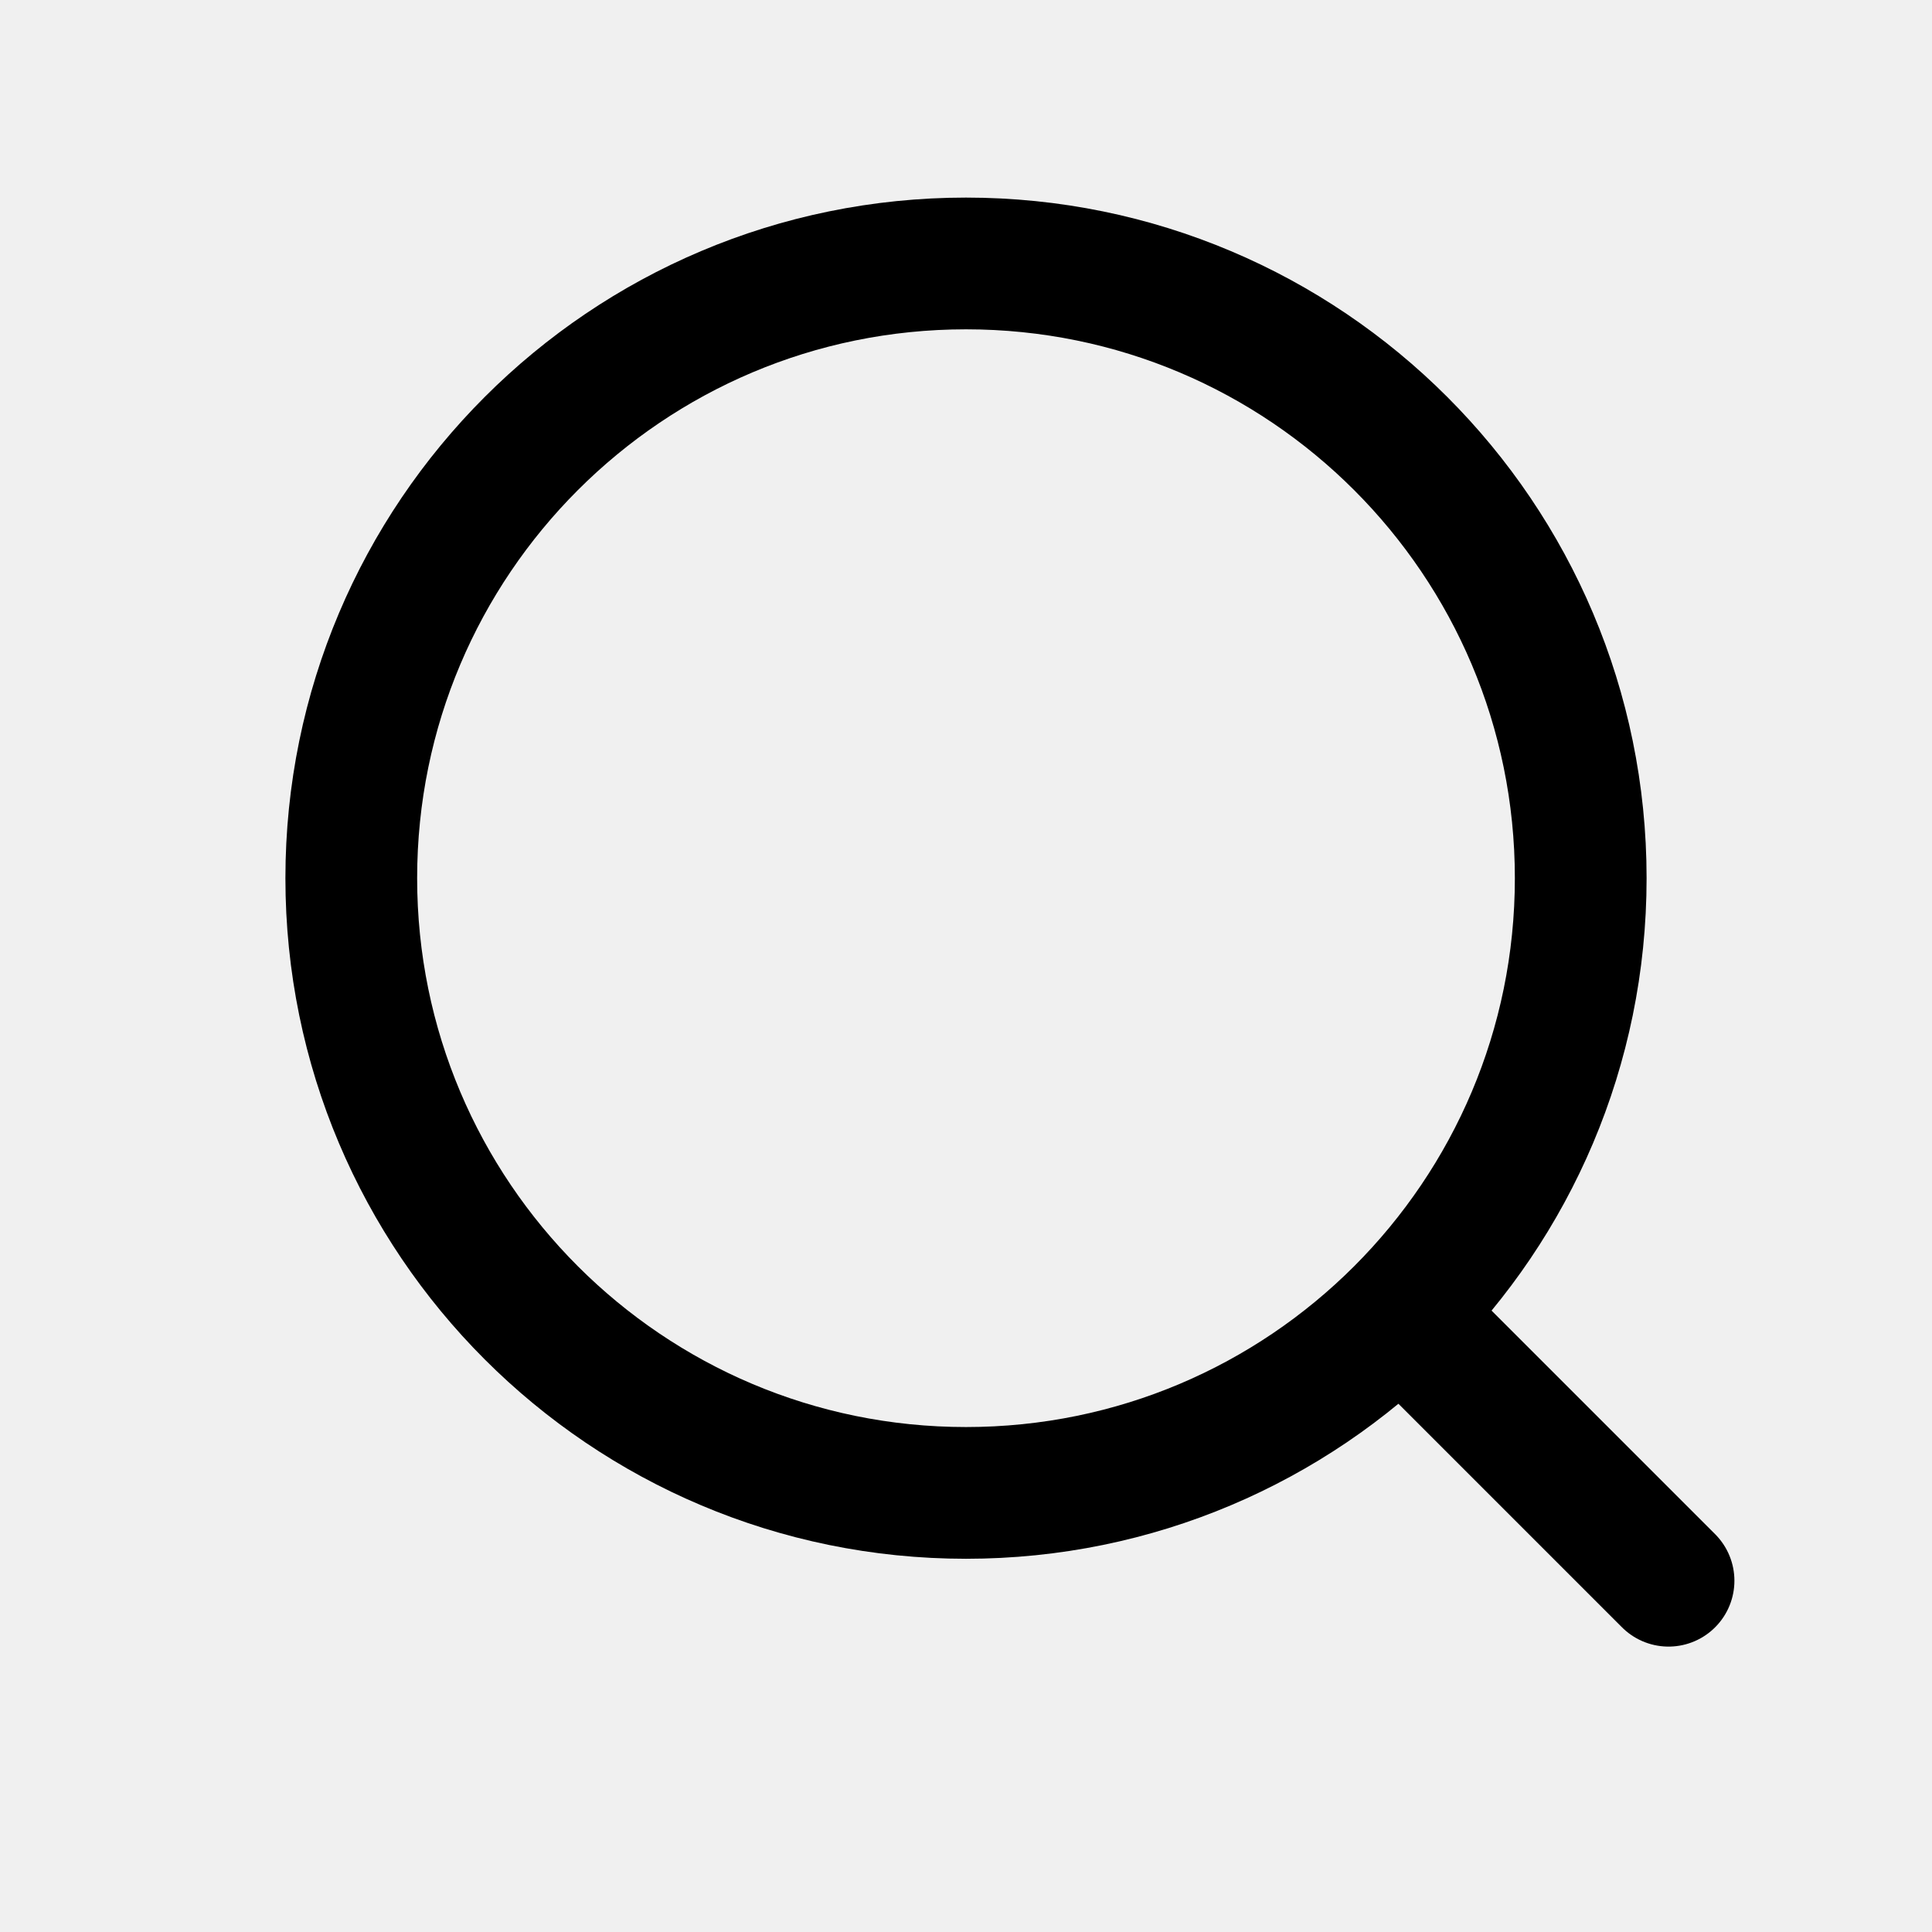
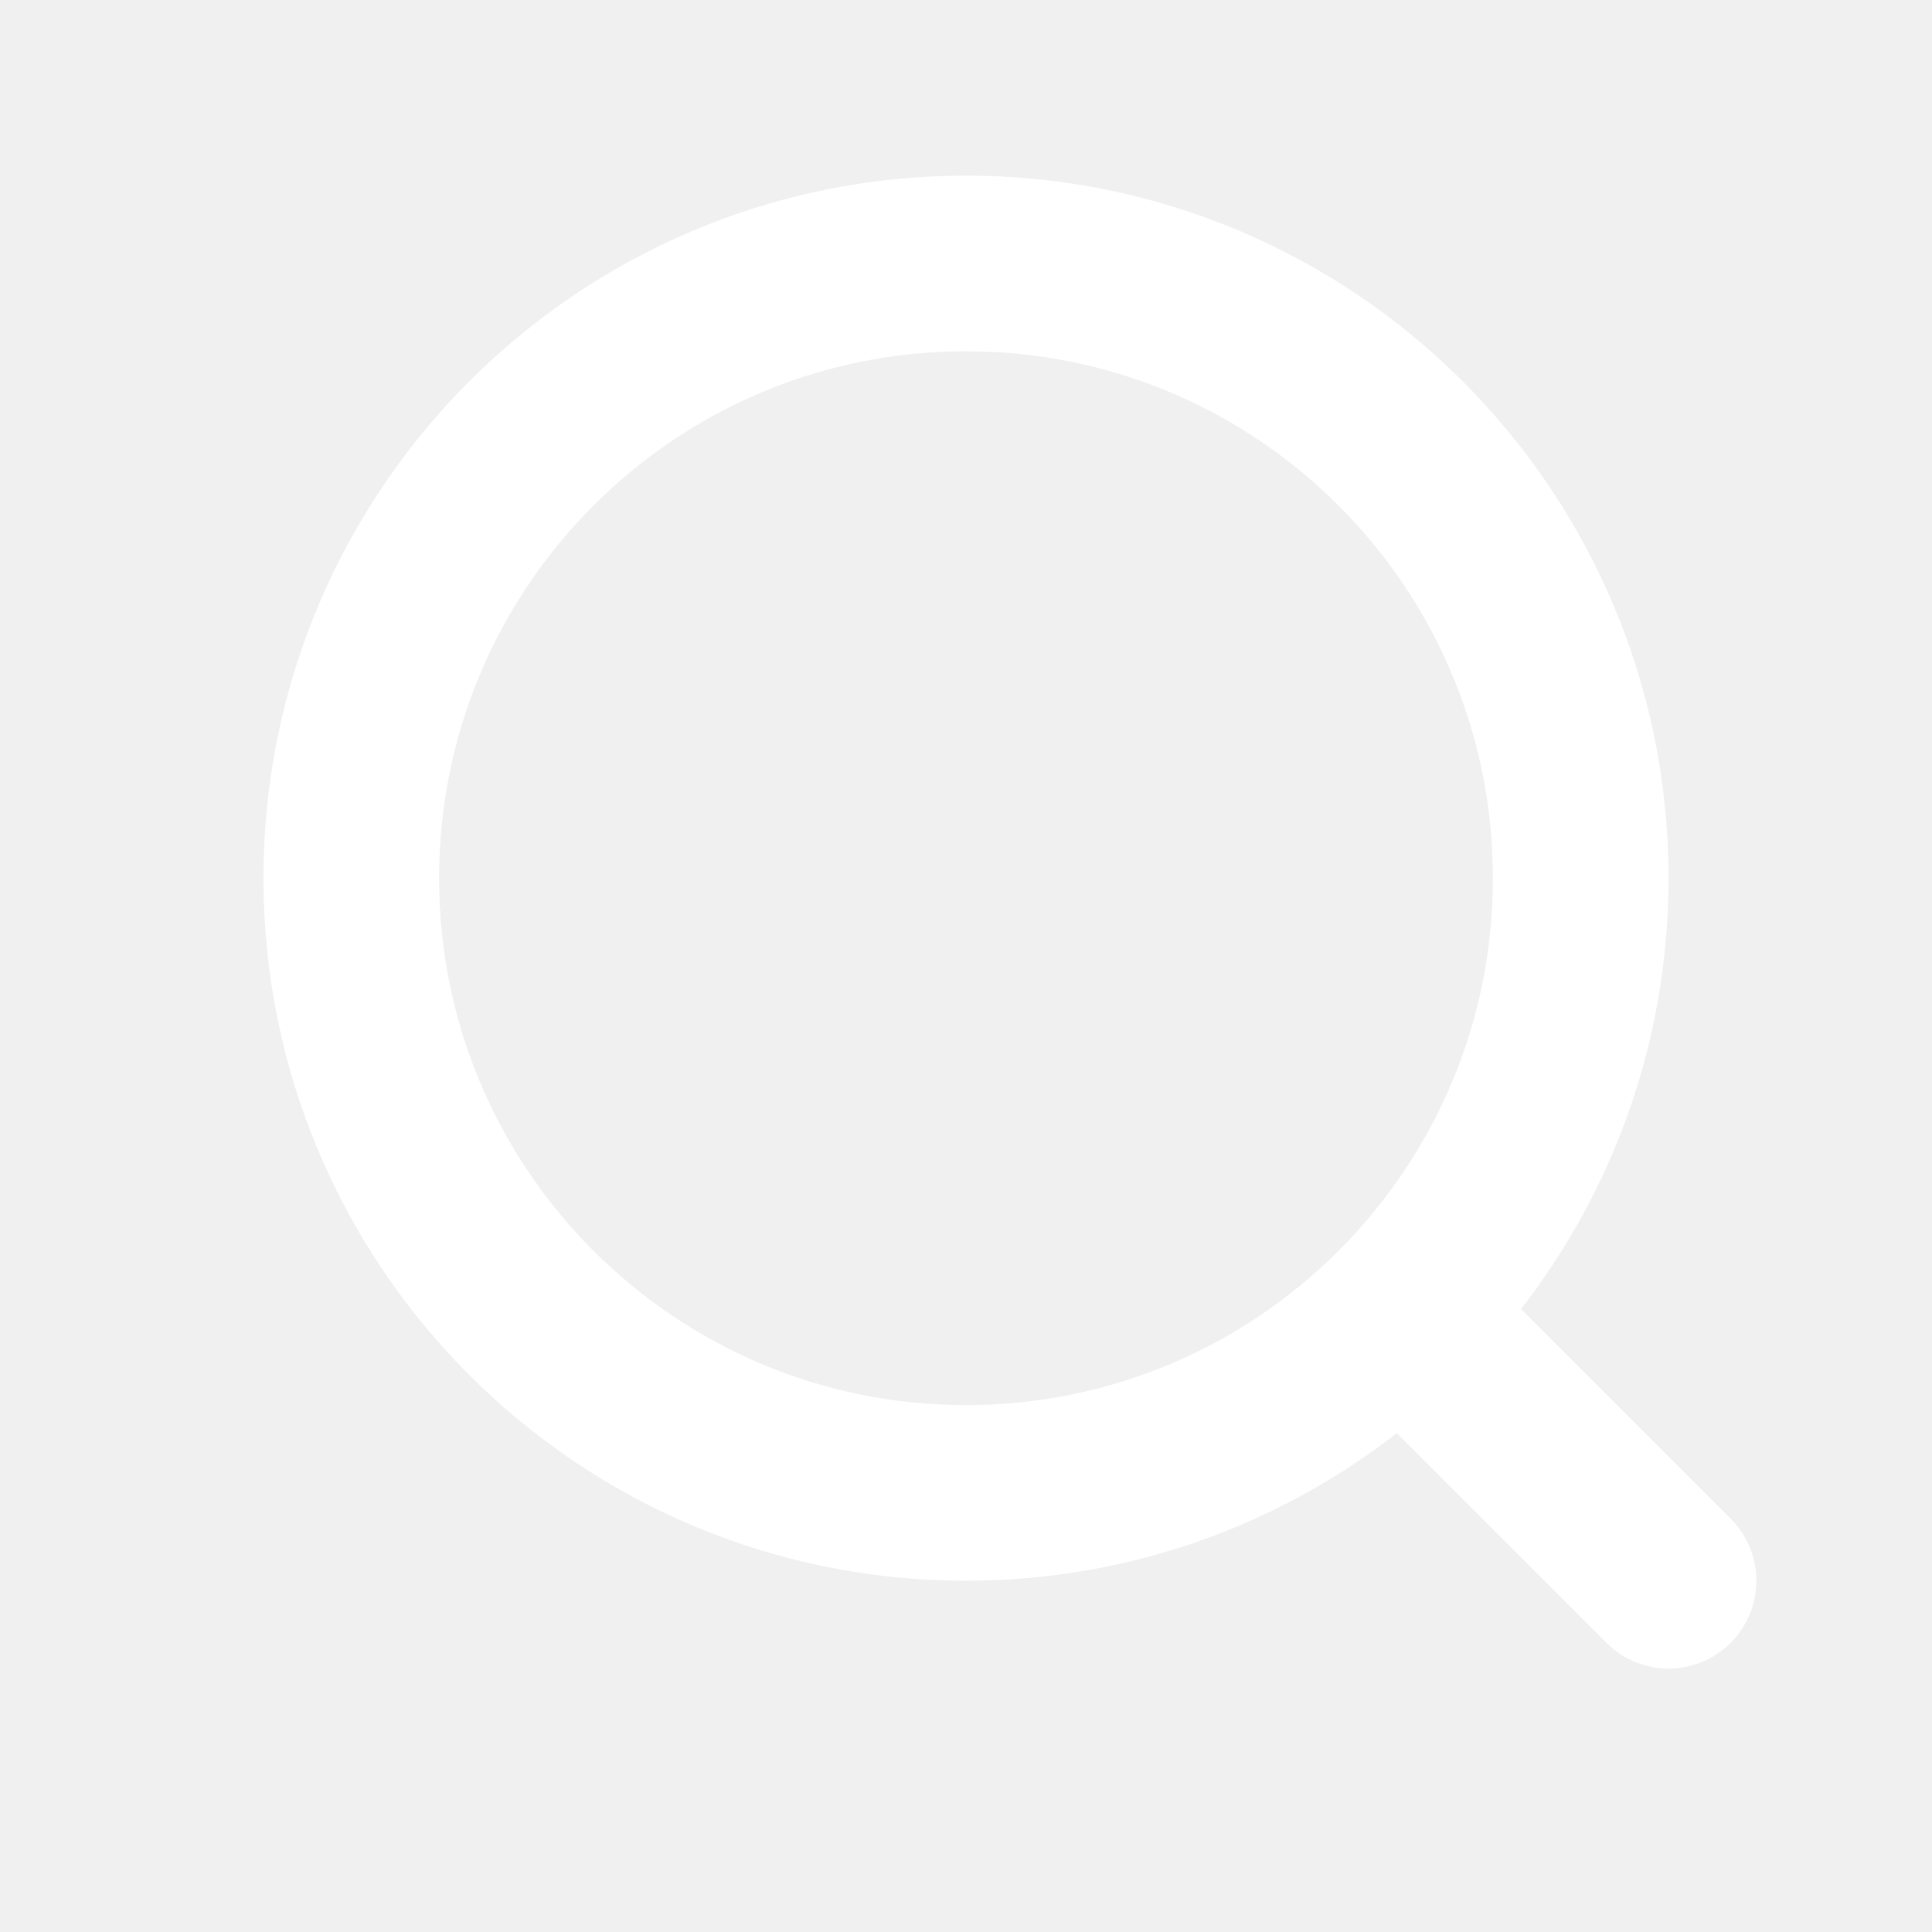
<svg xmlns="http://www.w3.org/2000/svg" width="22" height="22" class="icon icon-search" viewBox="0 0 22 22">
-   <circle cx="11" cy="10" r="7" fill="none" stroke="currentColor" stroke-width="1.5" />
-   <path d="m16 15 3 3" stroke="currentColor" stroke-width="1.5" stroke-linecap="round" stroke-linejoin="round" />
+   <circle cx="11" cy="10" r="7" fill="none" stroke="white" stroke-width="2" />
+   <path d="m16 15 3 3" stroke="white" stroke-width="2" stroke-linecap="round" stroke-linejoin="round" />
</svg>
